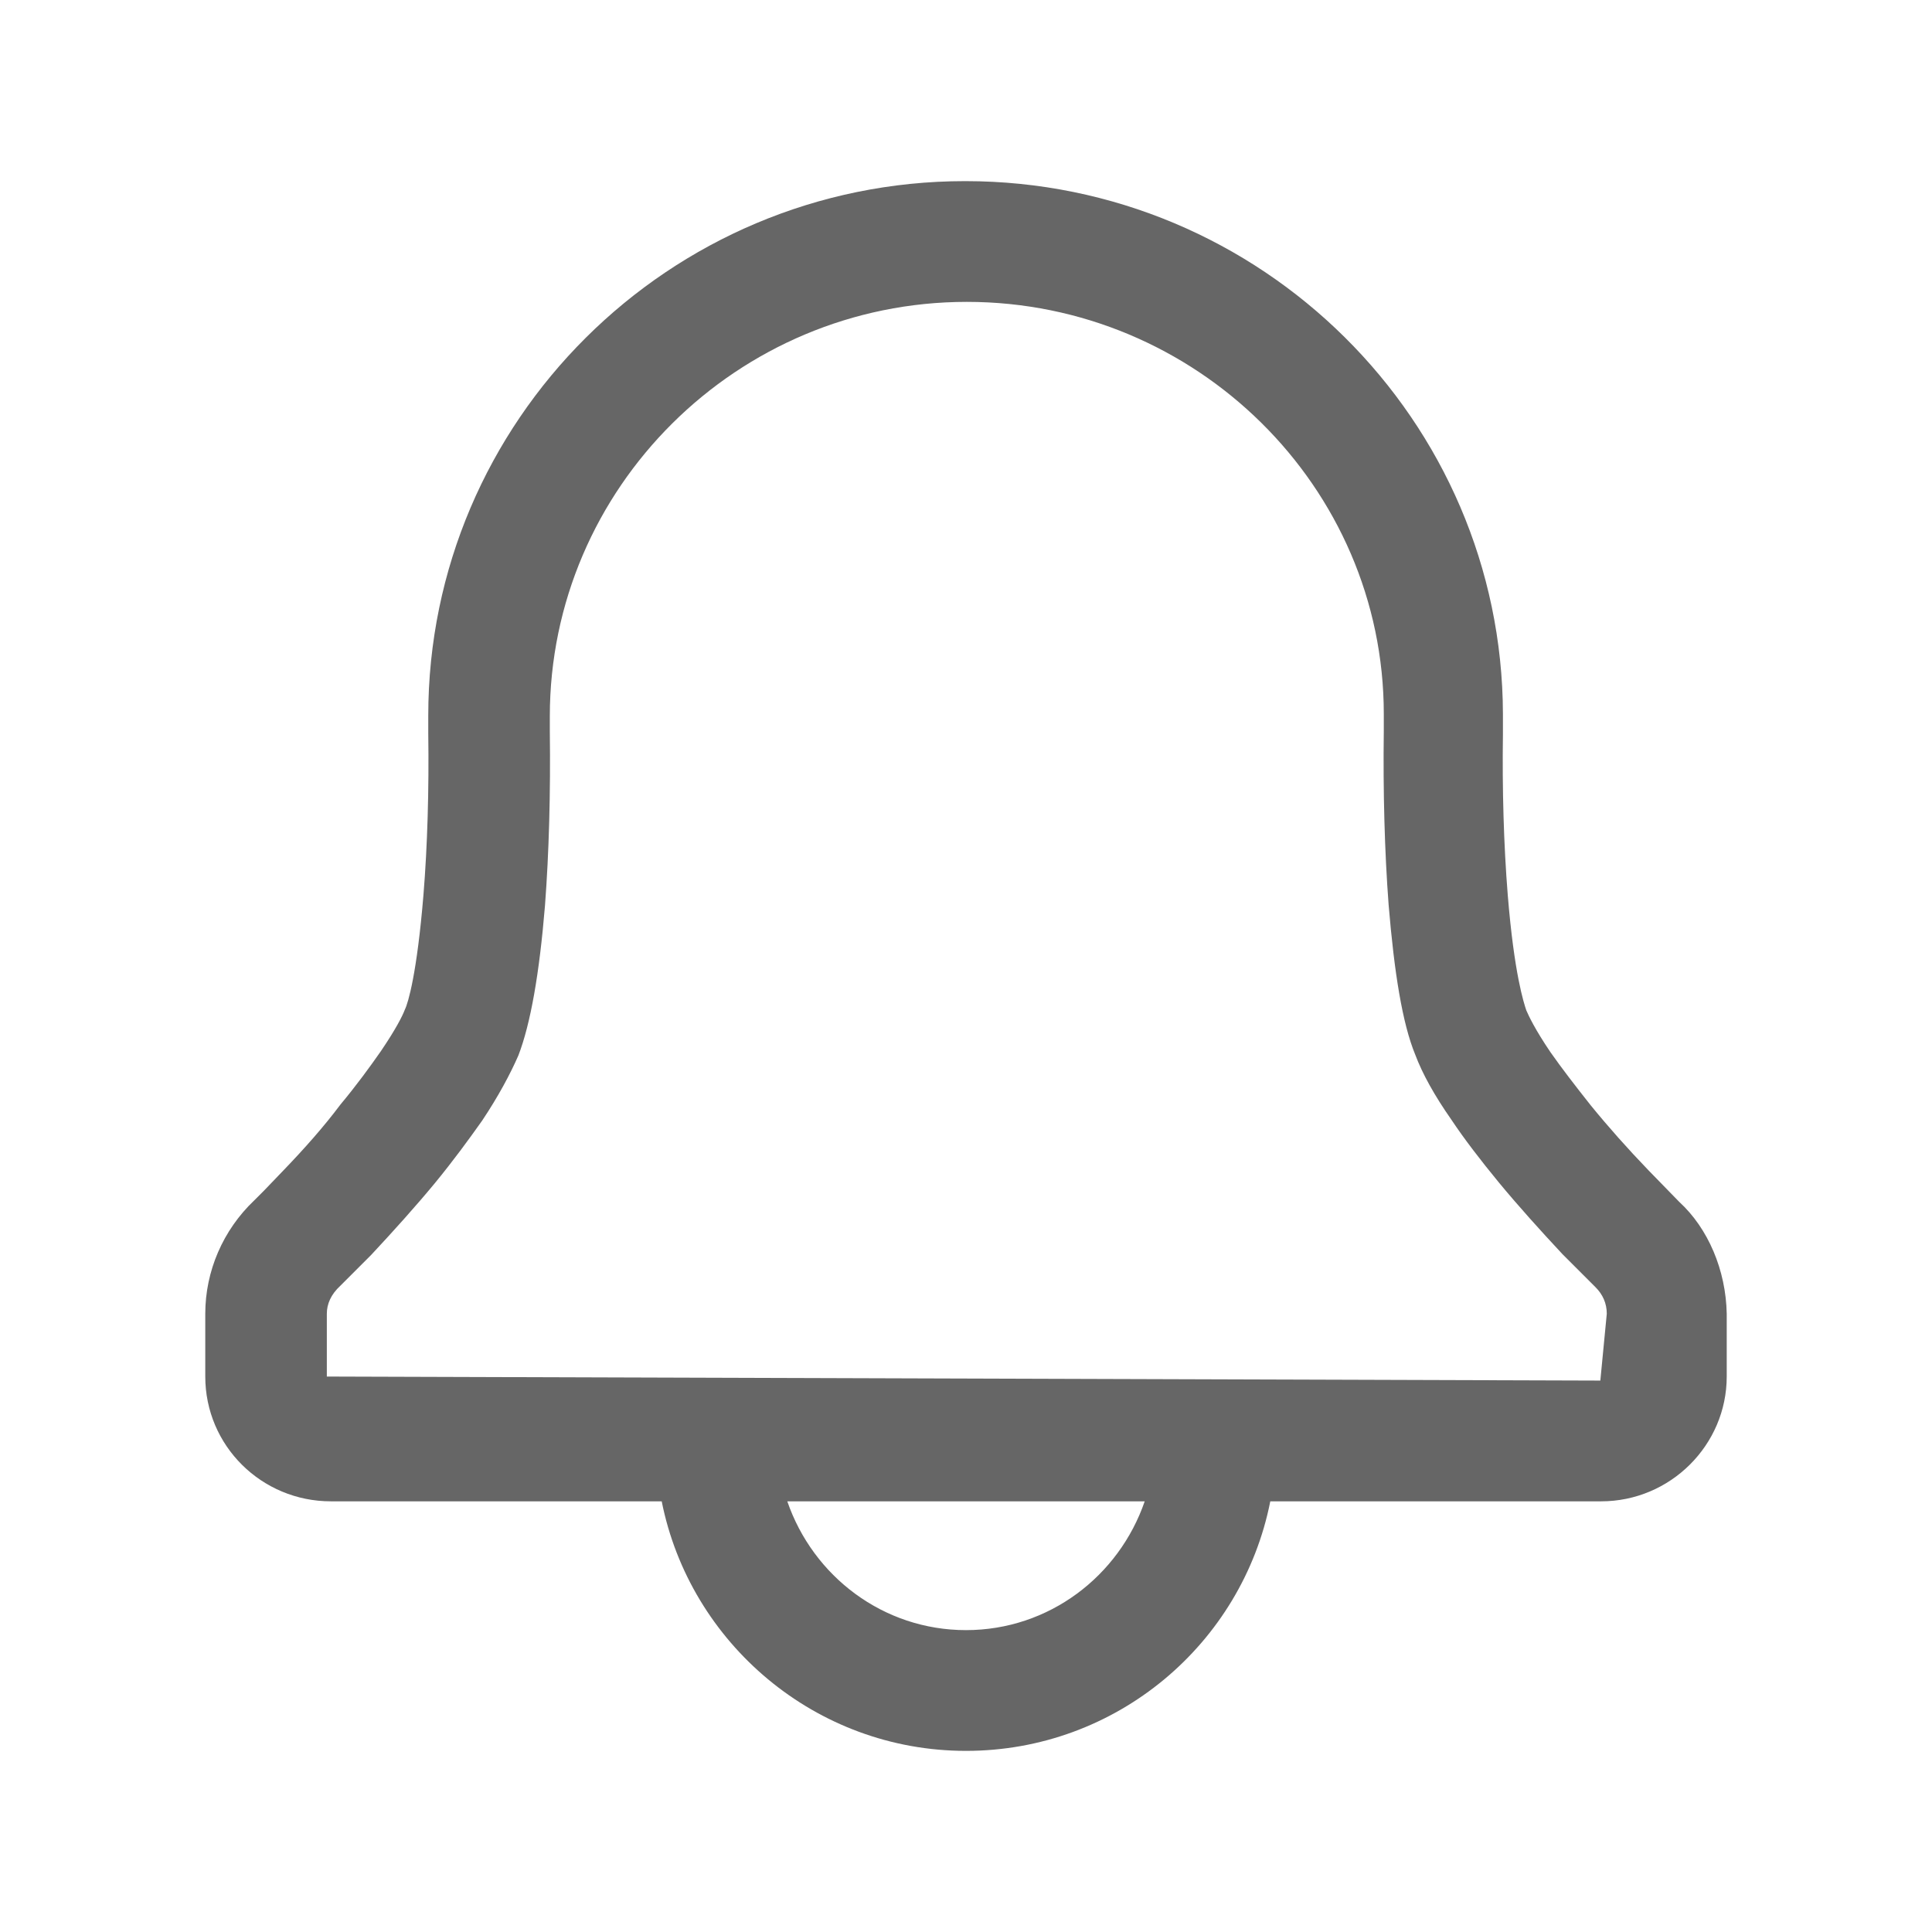
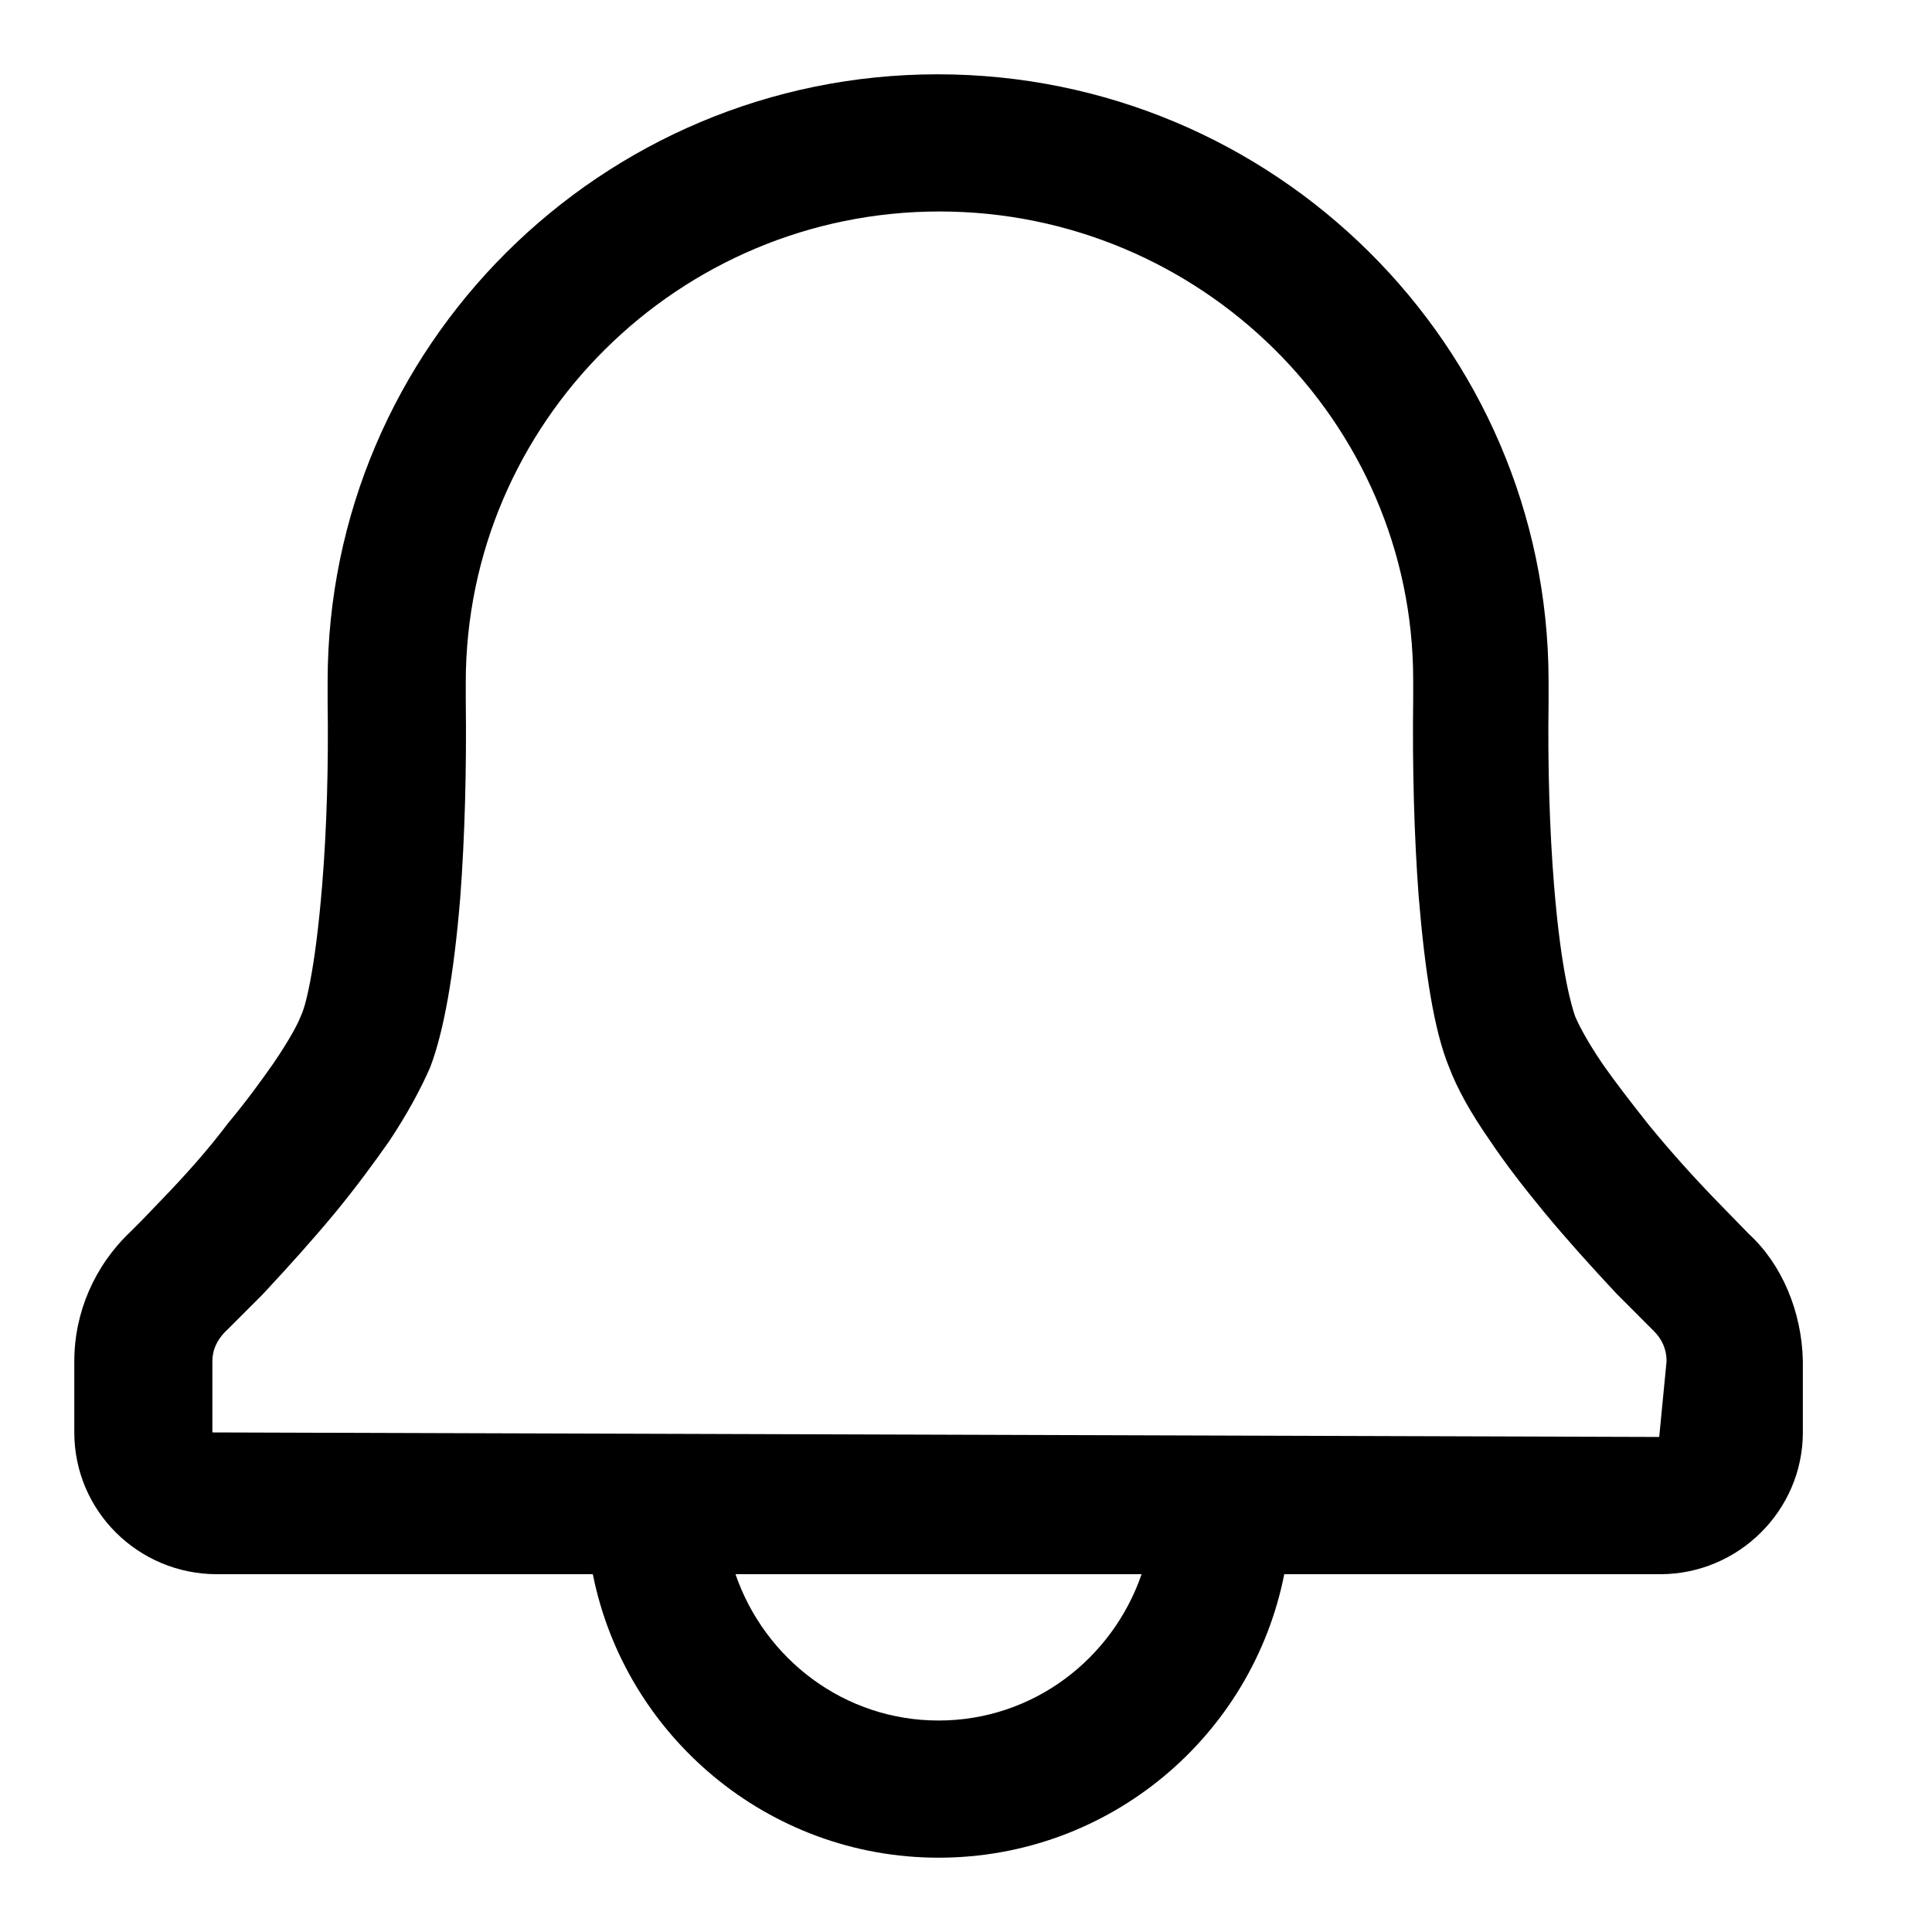
- <svg xmlns="http://www.w3.org/2000/svg" width="24" height="24" fill="none">
-   <path d="m20.86 14.93-.38-.39c-.26-.27-.5-.54-.72-.81-.19-.24-.36-.46-.5-.66-.19-.28-.27-.45-.3-.52-.03-.09-.15-.45-.23-1.43-.05-.62-.07-1.32-.06-2v-.25c-.01-3.65-3-6.62-6.68-6.62-3.68 0-6.67 2.98-6.67 6.64v.22c.01.7-.01 1.4-.06 2.01-.08.97-.19 1.34-.23 1.42-.03.08-.11.24-.3.52-.14.2-.3.42-.5.66-.21.28-.45.55-.71.82l-.24.25-.12.12c-.39.37-.61.88-.61 1.41v.78c0 .86.7 1.55 1.56 1.55h4.11c.35 1.76 1.91 3.1 3.78 3.1 1.87 0 3.43-1.33 3.78-3.1h4.11c.86 0 1.56-.7 1.56-1.55v-.78c-.01-.54-.23-1.06-.59-1.39ZM12 20.25c-1.03 0-1.9-.67-2.22-1.6h4.44c-.32.93-1.19 1.6-2.22 1.6Zm7.88-3.1L4.06 17.1v-.78c0-.12.05-.24.17-.35l.38-.38c.28-.3.55-.6.79-.89.23-.28.42-.54.59-.78.2-.3.35-.58.45-.81.15-.39.26-1.01.33-1.86.05-.66.07-1.4.06-2.17V8.9c0-2.84 2.33-5.15 5.18-5.15 2.85 0 5.18 2.3 5.18 5.12v.21c-.01.75.01 1.5.06 2.16.07.84.17 1.47.33 1.86.09.24.24.51.45.81.16.24.36.5.59.78.24.29.51.59.79.89l.41.41c.09.09.14.2.14.33l-.08.83Z" fill="#666" class="icon_svg-fill_as_stroke" />
+ <svg xmlns="http://www.w3.org/2000/svg" width="26" height="26" viewBox="0 0 26 26" fill="none">
+   <path d="M23.535 16.606L23.068 16.126C22.748 15.794 22.452 15.461 22.181 15.129C21.948 14.834 21.738 14.563 21.566 14.317C21.332 13.972 21.234 13.763 21.197 13.677C21.16 13.566 21.012 13.123 20.914 11.917C20.852 11.154 20.828 10.292 20.84 9.455V9.148C20.828 4.655 17.148 1 12.618 1C8.089 1 4.409 4.668 4.409 9.172V9.443C4.422 10.305 4.397 11.166 4.335 11.917C4.237 13.111 4.102 13.566 4.052 13.665C4.015 13.763 3.917 13.96 3.683 14.305C3.511 14.551 3.314 14.822 3.068 15.117C2.809 15.461 2.514 15.794 2.194 16.126L1.898 16.434L1.751 16.581C1.271 17.037 1 17.665 1 18.317V19.277C1 20.335 1.862 21.185 2.92 21.185H7.978C8.409 23.351 10.329 25 12.631 25C14.932 25 16.852 23.363 17.283 21.185H22.341C23.4 21.185 24.262 20.323 24.262 19.277V18.317C24.249 17.652 23.979 17.012 23.535 16.606ZM12.631 23.154C11.363 23.154 10.292 22.329 9.898 21.185H15.363C14.969 22.329 13.899 23.154 12.631 23.154ZM22.329 19.338L2.858 19.277V18.317C2.858 18.169 2.92 18.021 3.068 17.886L3.535 17.419C3.88 17.049 4.212 16.68 4.508 16.323C4.791 15.979 5.025 15.659 5.234 15.363C5.48 14.994 5.665 14.649 5.788 14.366C5.972 13.886 6.108 13.123 6.194 12.077C6.255 11.265 6.28 10.354 6.268 9.406V9.185C6.268 5.689 9.135 2.846 12.643 2.846C16.151 2.846 19.018 5.677 19.018 9.148V9.406C19.006 10.329 19.031 11.252 19.092 12.065C19.178 13.098 19.302 13.874 19.498 14.354C19.609 14.649 19.794 14.982 20.052 15.351C20.249 15.646 20.495 15.966 20.779 16.311C21.074 16.668 21.406 17.037 21.751 17.406L22.255 17.911C22.366 18.021 22.428 18.157 22.428 18.317L22.329 19.338Z" fill="black" />
</svg>
